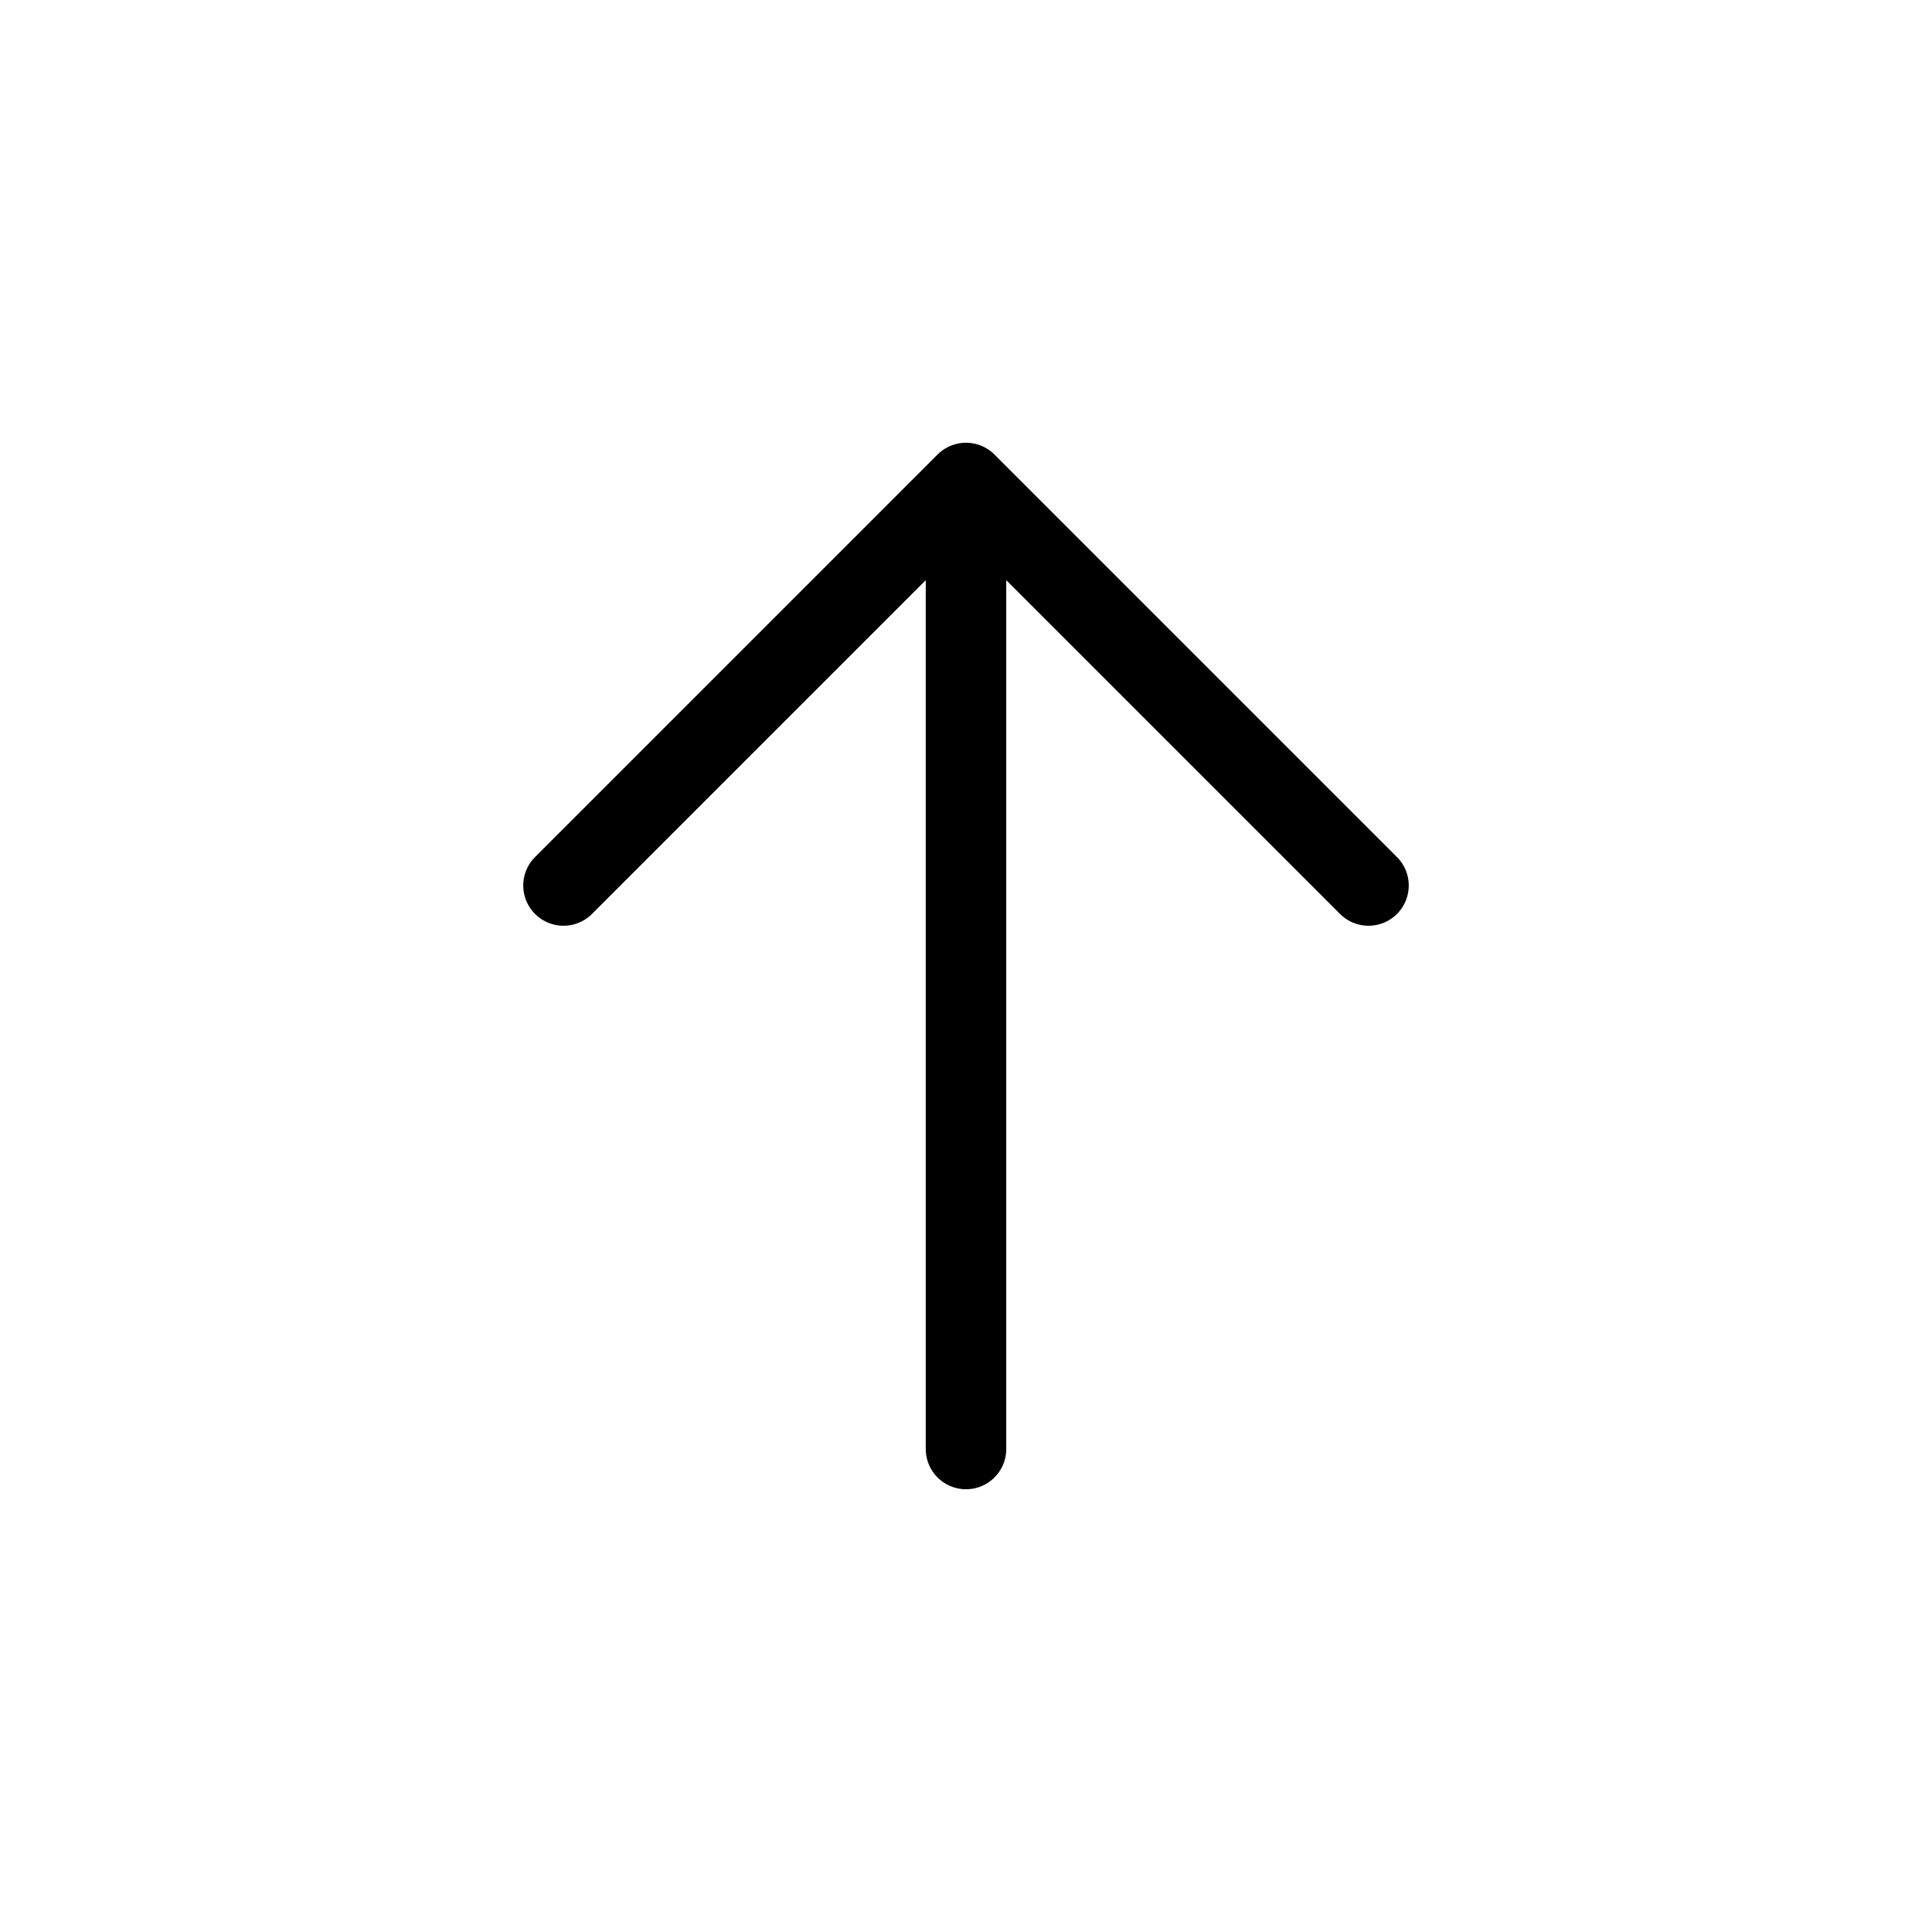
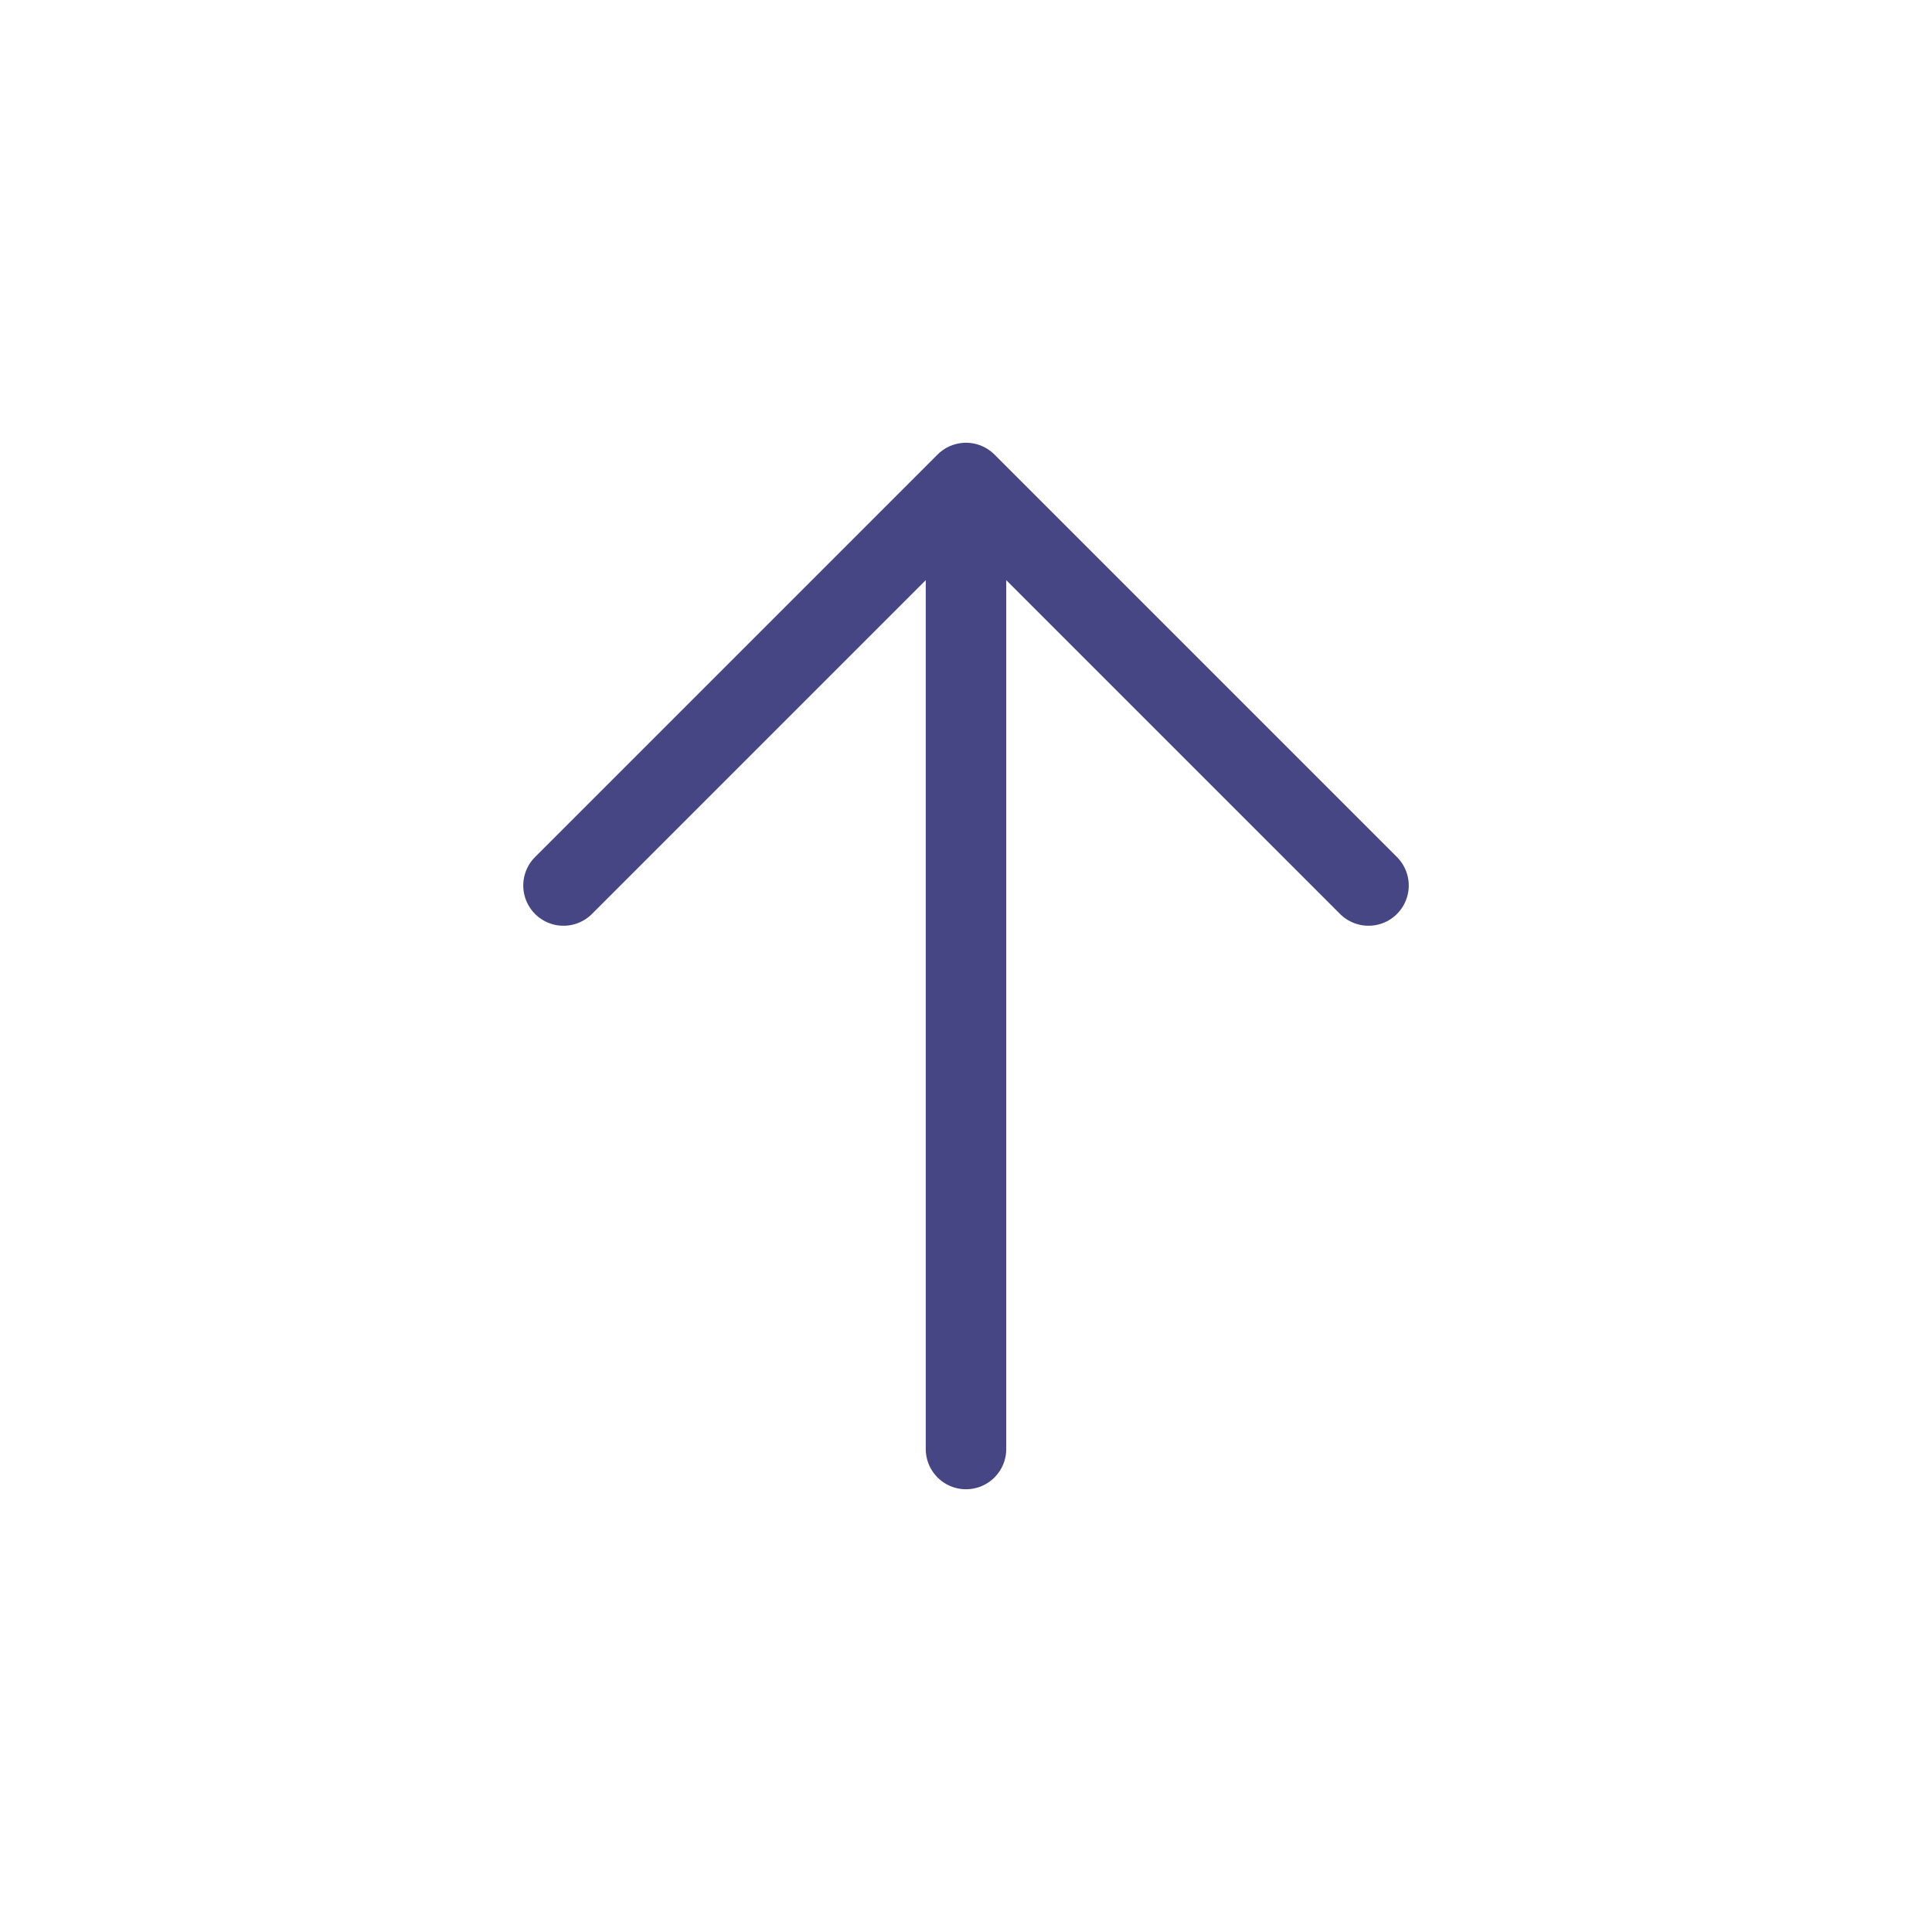
- <svg xmlns="http://www.w3.org/2000/svg" fill="none" viewBox="0 0 24 24" stroke="currentColor" stroke-width="1">
+ <svg xmlns="http://www.w3.org/2000/svg" fill="none" viewBox="0 0 24 24" stroke="#464684" stroke-width="1">
  <path stroke-linecap="round" stroke-linejoin="round" d="M7 11l5-5m0 0l5 5m-5-5v12" />
</svg>
